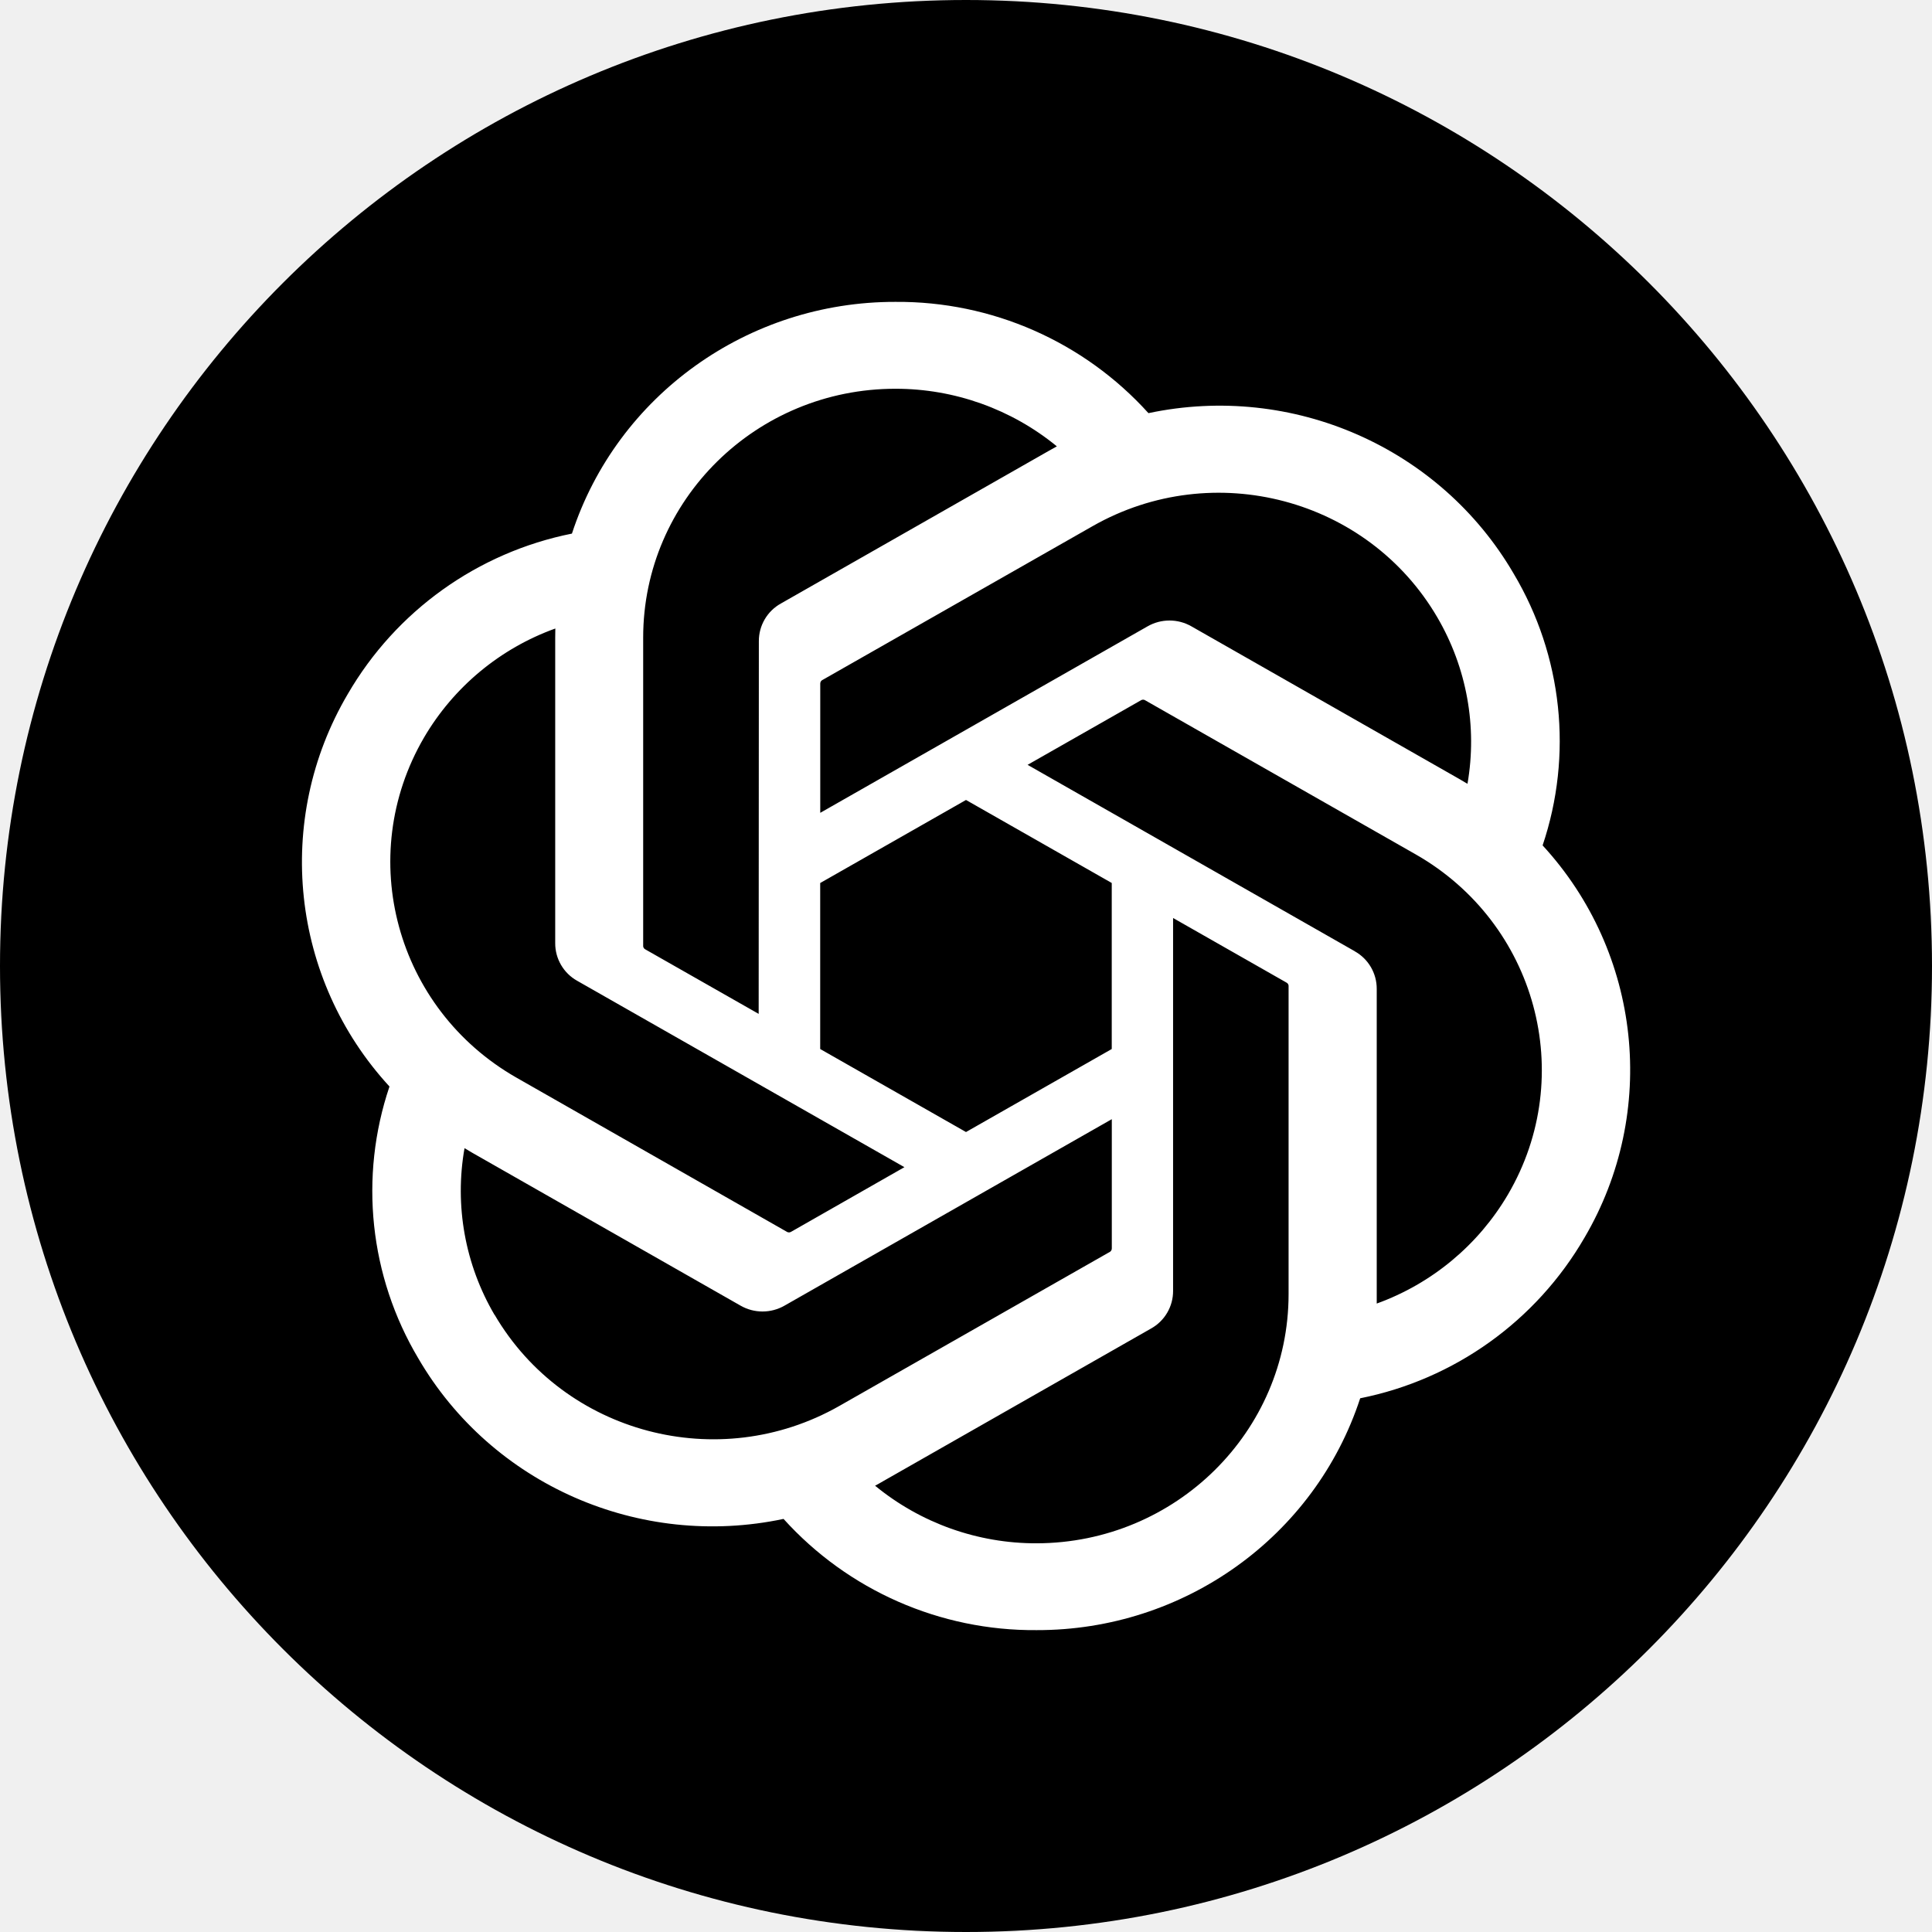
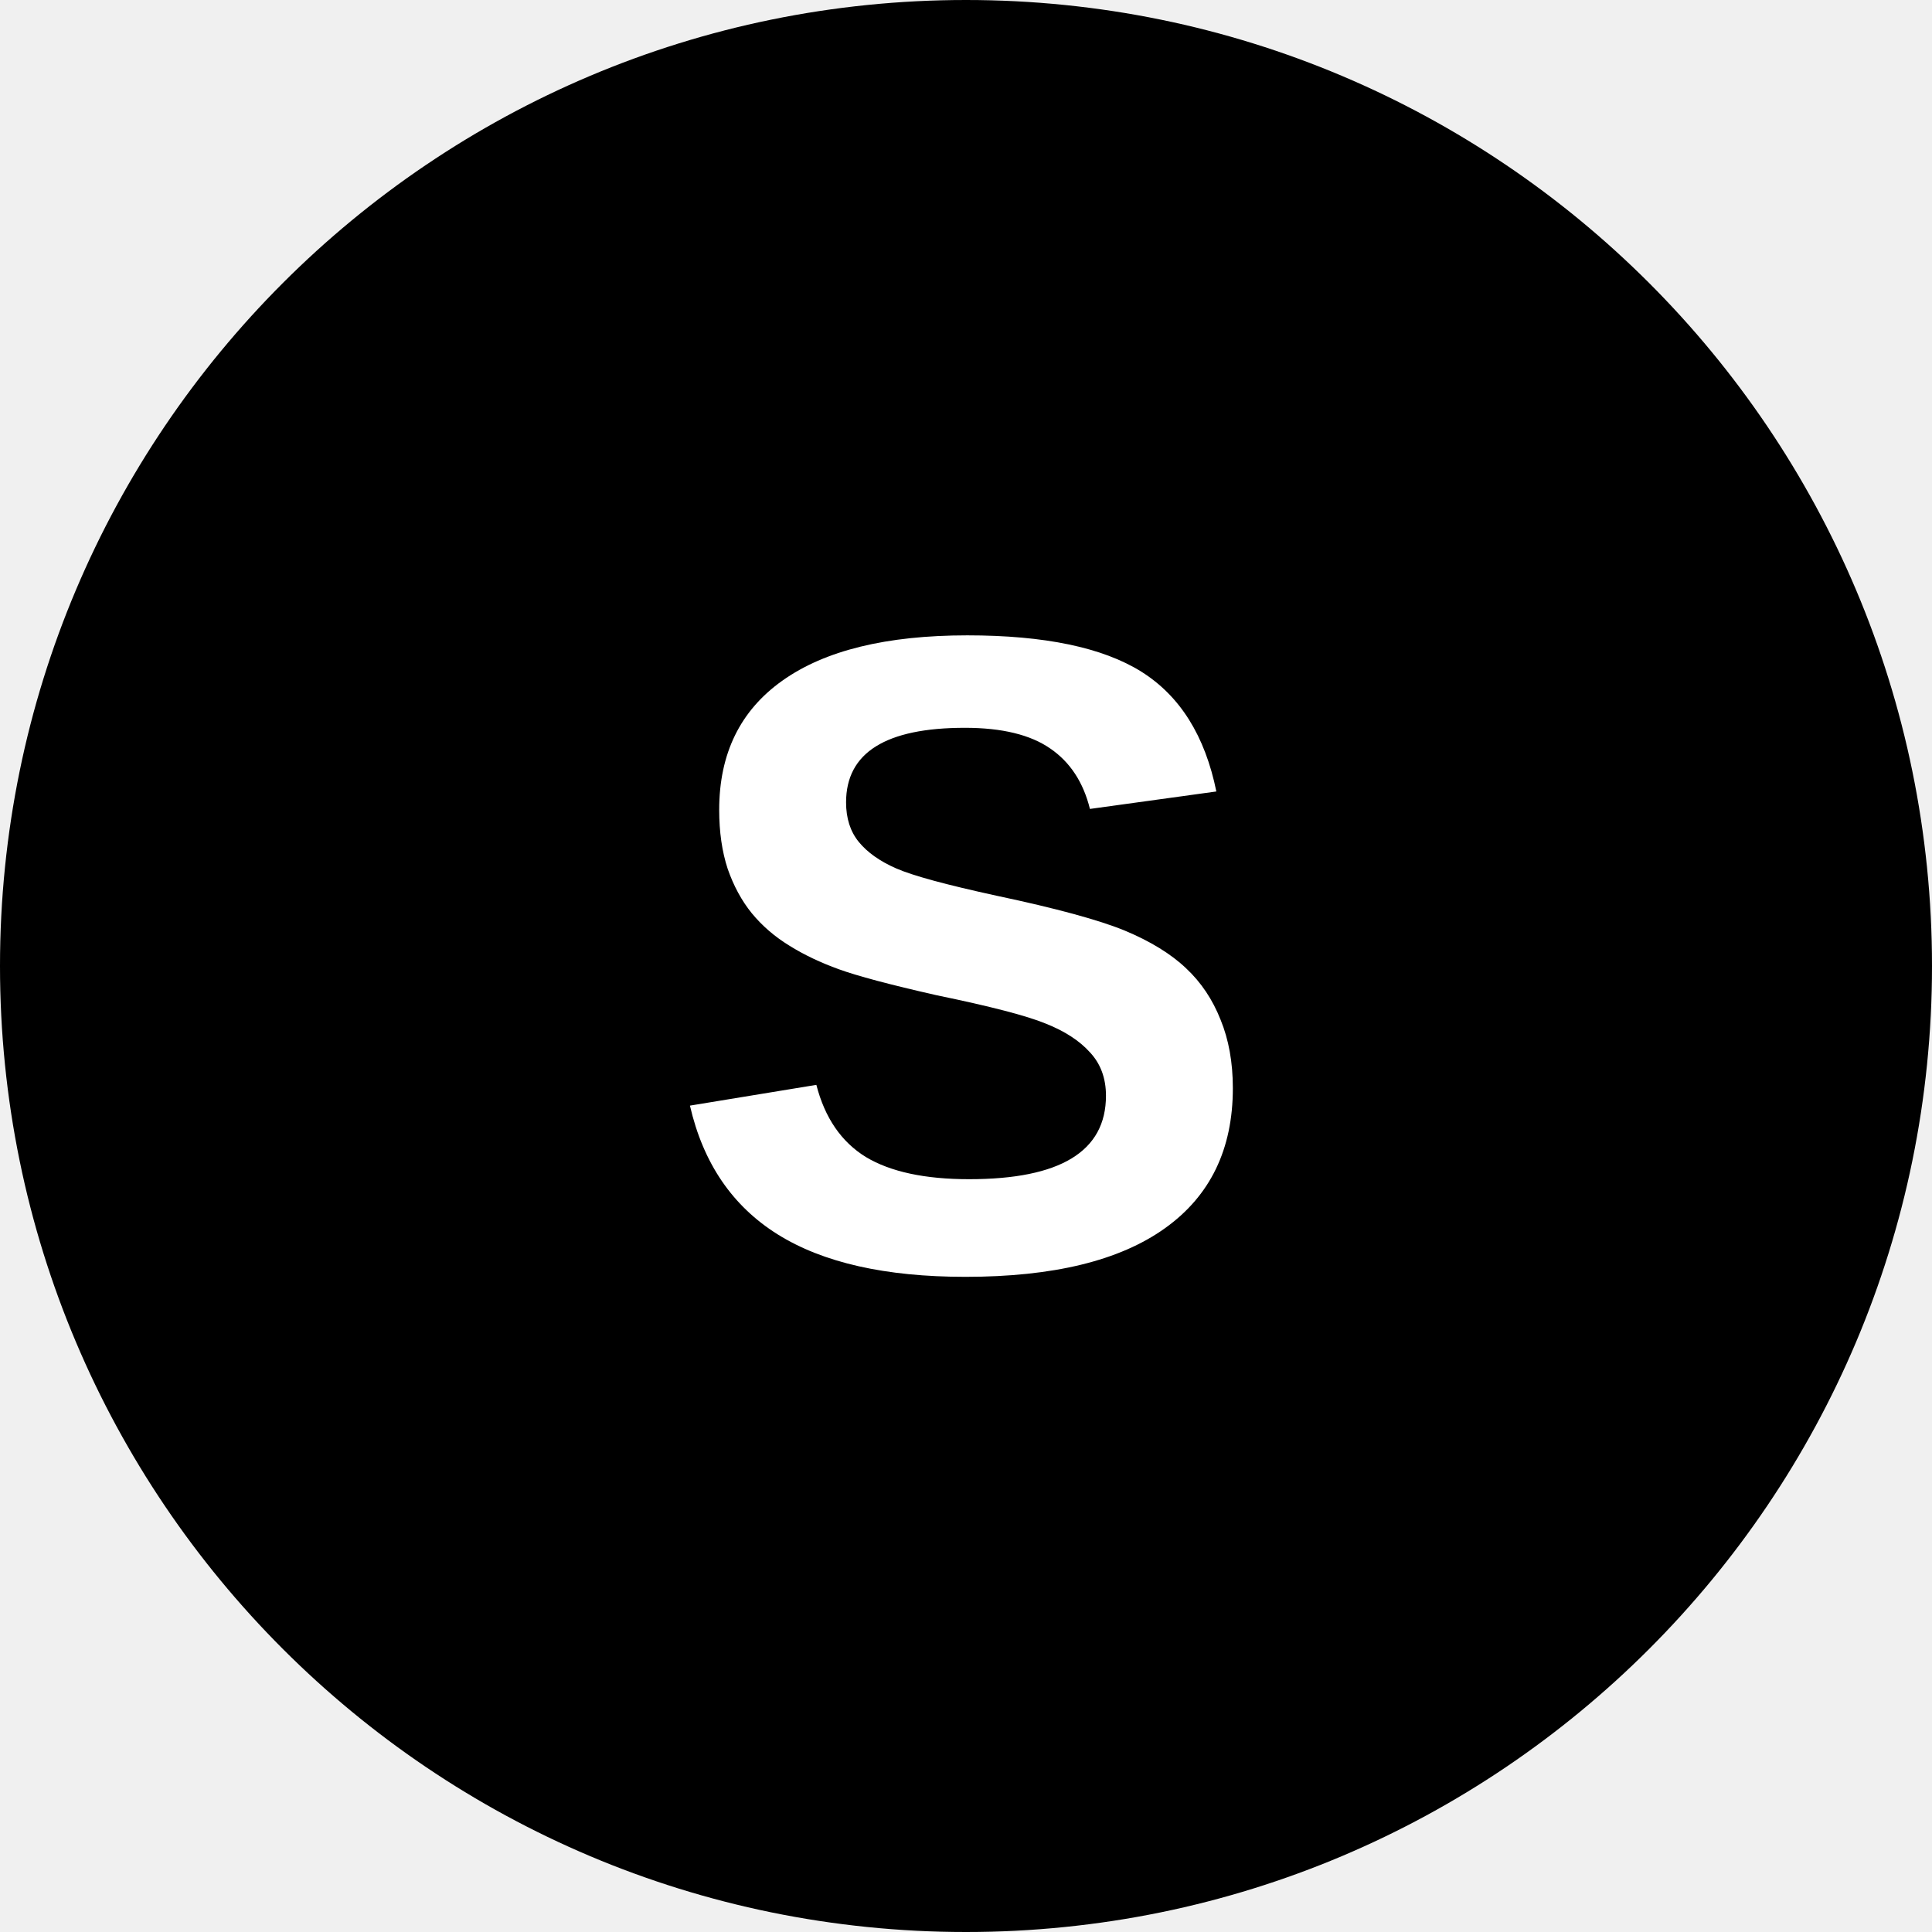
<svg xmlns="http://www.w3.org/2000/svg" width="64" height="64">
  <rect width="64" height="64" fill="black" rx="32" />
-   <svg fill="currentColor" fill-rule="evenodd" height="48" width="48" viewBox="0 0 24 24" x="8" y="8" style="color: rgb(255, 255, 255);">
-     <path d="M21.55 10.004a5.416 5.416 0 00-.478-4.501c-1.217-2.09-3.662-3.166-6.05-2.66A5.59 5.59 0 0010.831 1C8.39.995 6.224 2.546 5.473 4.838A5.553 5.553 0 001.76 7.496a5.487 5.487 0 00.691 6.5 5.416 5.416 0 00.477 4.502c1.217 2.09 3.662 3.165 6.05 2.66A5.586 5.586 0 0013.168 23c2.443.006 4.61-1.546 5.361-3.84a5.553 5.553 0 003.715-2.66 5.488 5.488 0 00-.693-6.497v.001zm-8.381 11.558a4.199 4.199 0 01-2.675-.954c.034-.018.093-.05.132-.074l4.44-2.53a.71.71 0 00.364-.623v-6.176l1.877 1.069c.02.01.033.029.036.05v5.115c-.003 2.274-1.87 4.118-4.174 4.123zM4.192 17.78a4.059 4.059 0 01-.498-2.763c.032.02.09.055.131.078l4.44 2.53c.225.13.504.13.73 0l5.42-3.088v2.138a.068.068 0 01-.027.057L9.9 19.288c-1.999 1.136-4.552.46-5.707-1.51h-.001zM3.023 8.216A4.15 4.15 0 015.198 6.41l-.002.151v5.06a.711.711 0 00.364.624l5.42 3.087-1.876 1.07a.067.067 0 01-.063.005l-4.489-2.559c-1.995-1.14-2.679-3.658-1.53-5.63h.001zm15.417 3.54l-5.42-3.088L14.896 7.6a.067.067 0 01.063-.006l4.489 2.557c1.998 1.14 2.683 3.662 1.529 5.633a4.163 4.163 0 01-2.174 1.807V12.38a.71.71 0 00-.363-.623zm1.867-2.773a6.04 6.04 0 00-.132-.078l-4.44-2.53a.731.731 0 00-.729 0l-5.42 3.088V7.325a.068.068 0 01.027-.057L14.1 4.713c2-1.137 4.555-.46 5.707 1.513.487.833.664 1.809.499 2.757h.001zm-11.741 3.81l-1.877-1.068a.065.065 0 01-.036-.051V6.559c.001-2.277 1.873-4.122 4.181-4.12.976 0 1.92.338 2.671.954-.034.018-.092.05-.131.073l-4.44 2.53a.71.71 0 00-.365.623l-.003 6.173v.002zm1.02-2.168L12 9.25l2.414 1.375v2.75L12 14.75l-2.415-1.375v-2.75z" />
-   </svg>
+   <text x="32" y="42" fill="white" font-family="Arial, sans-serif" font-size="30" font-weight="700" text-anchor="middle">S</text>
</svg>
